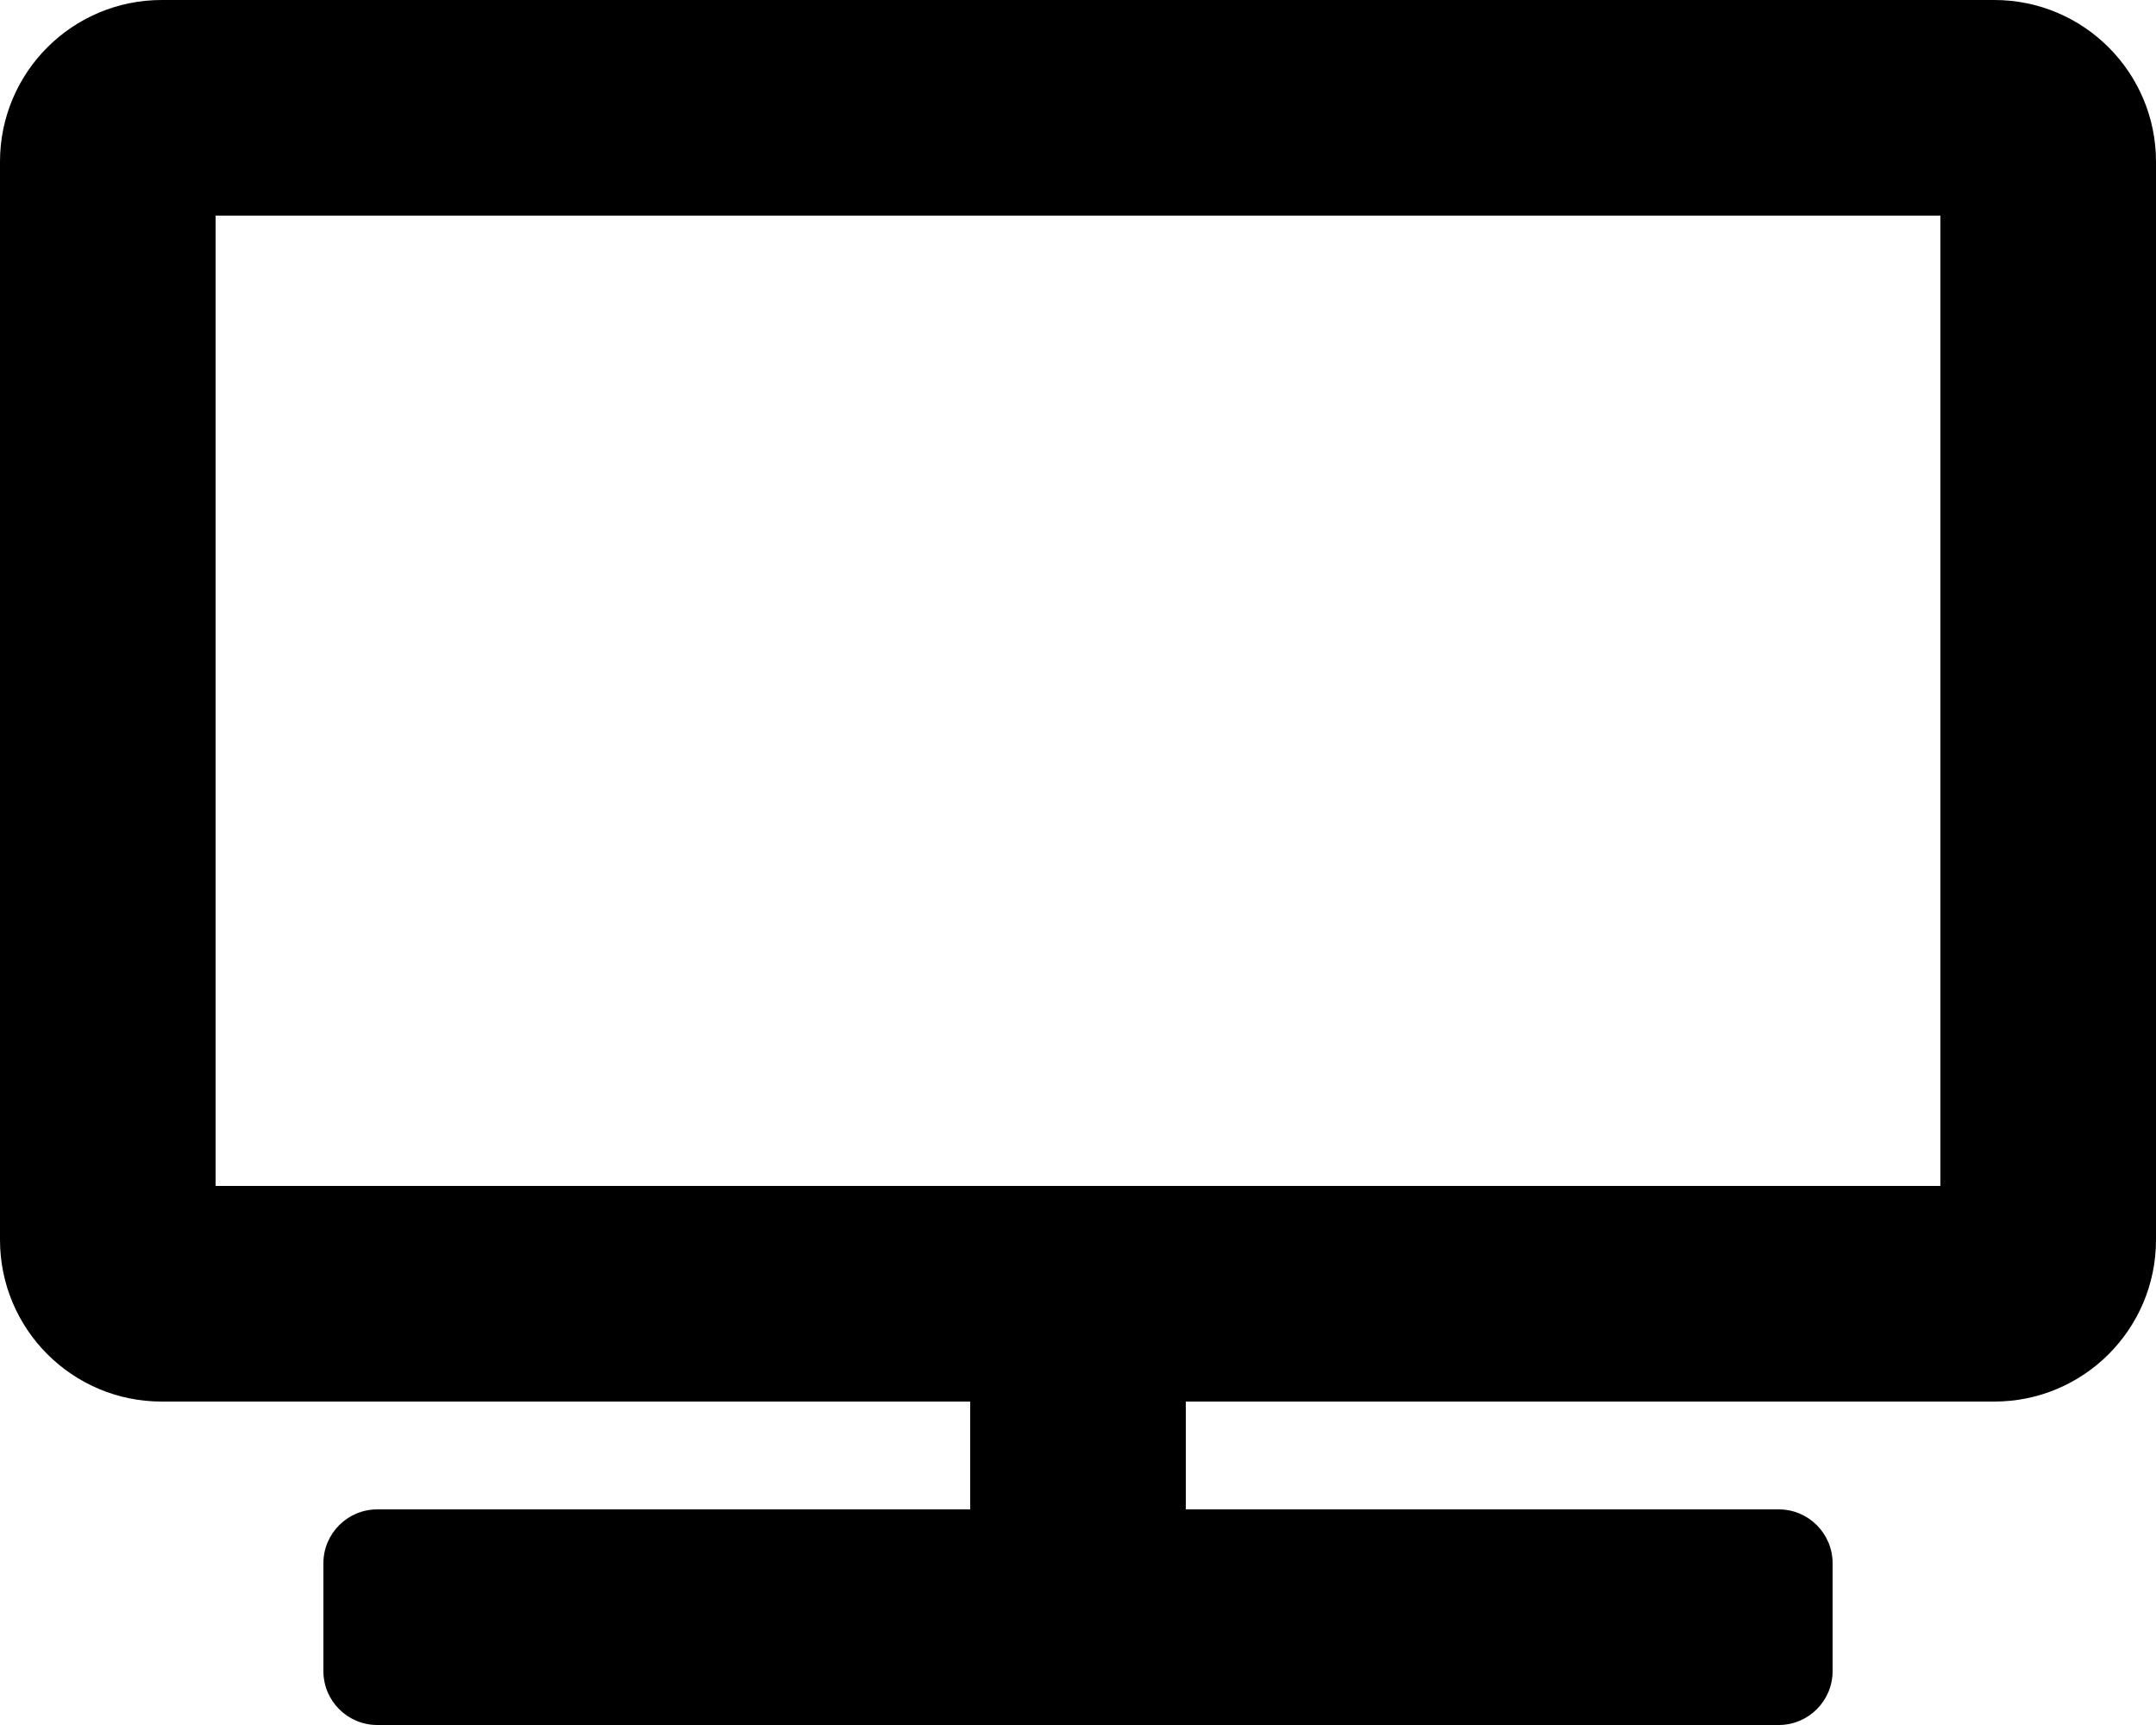
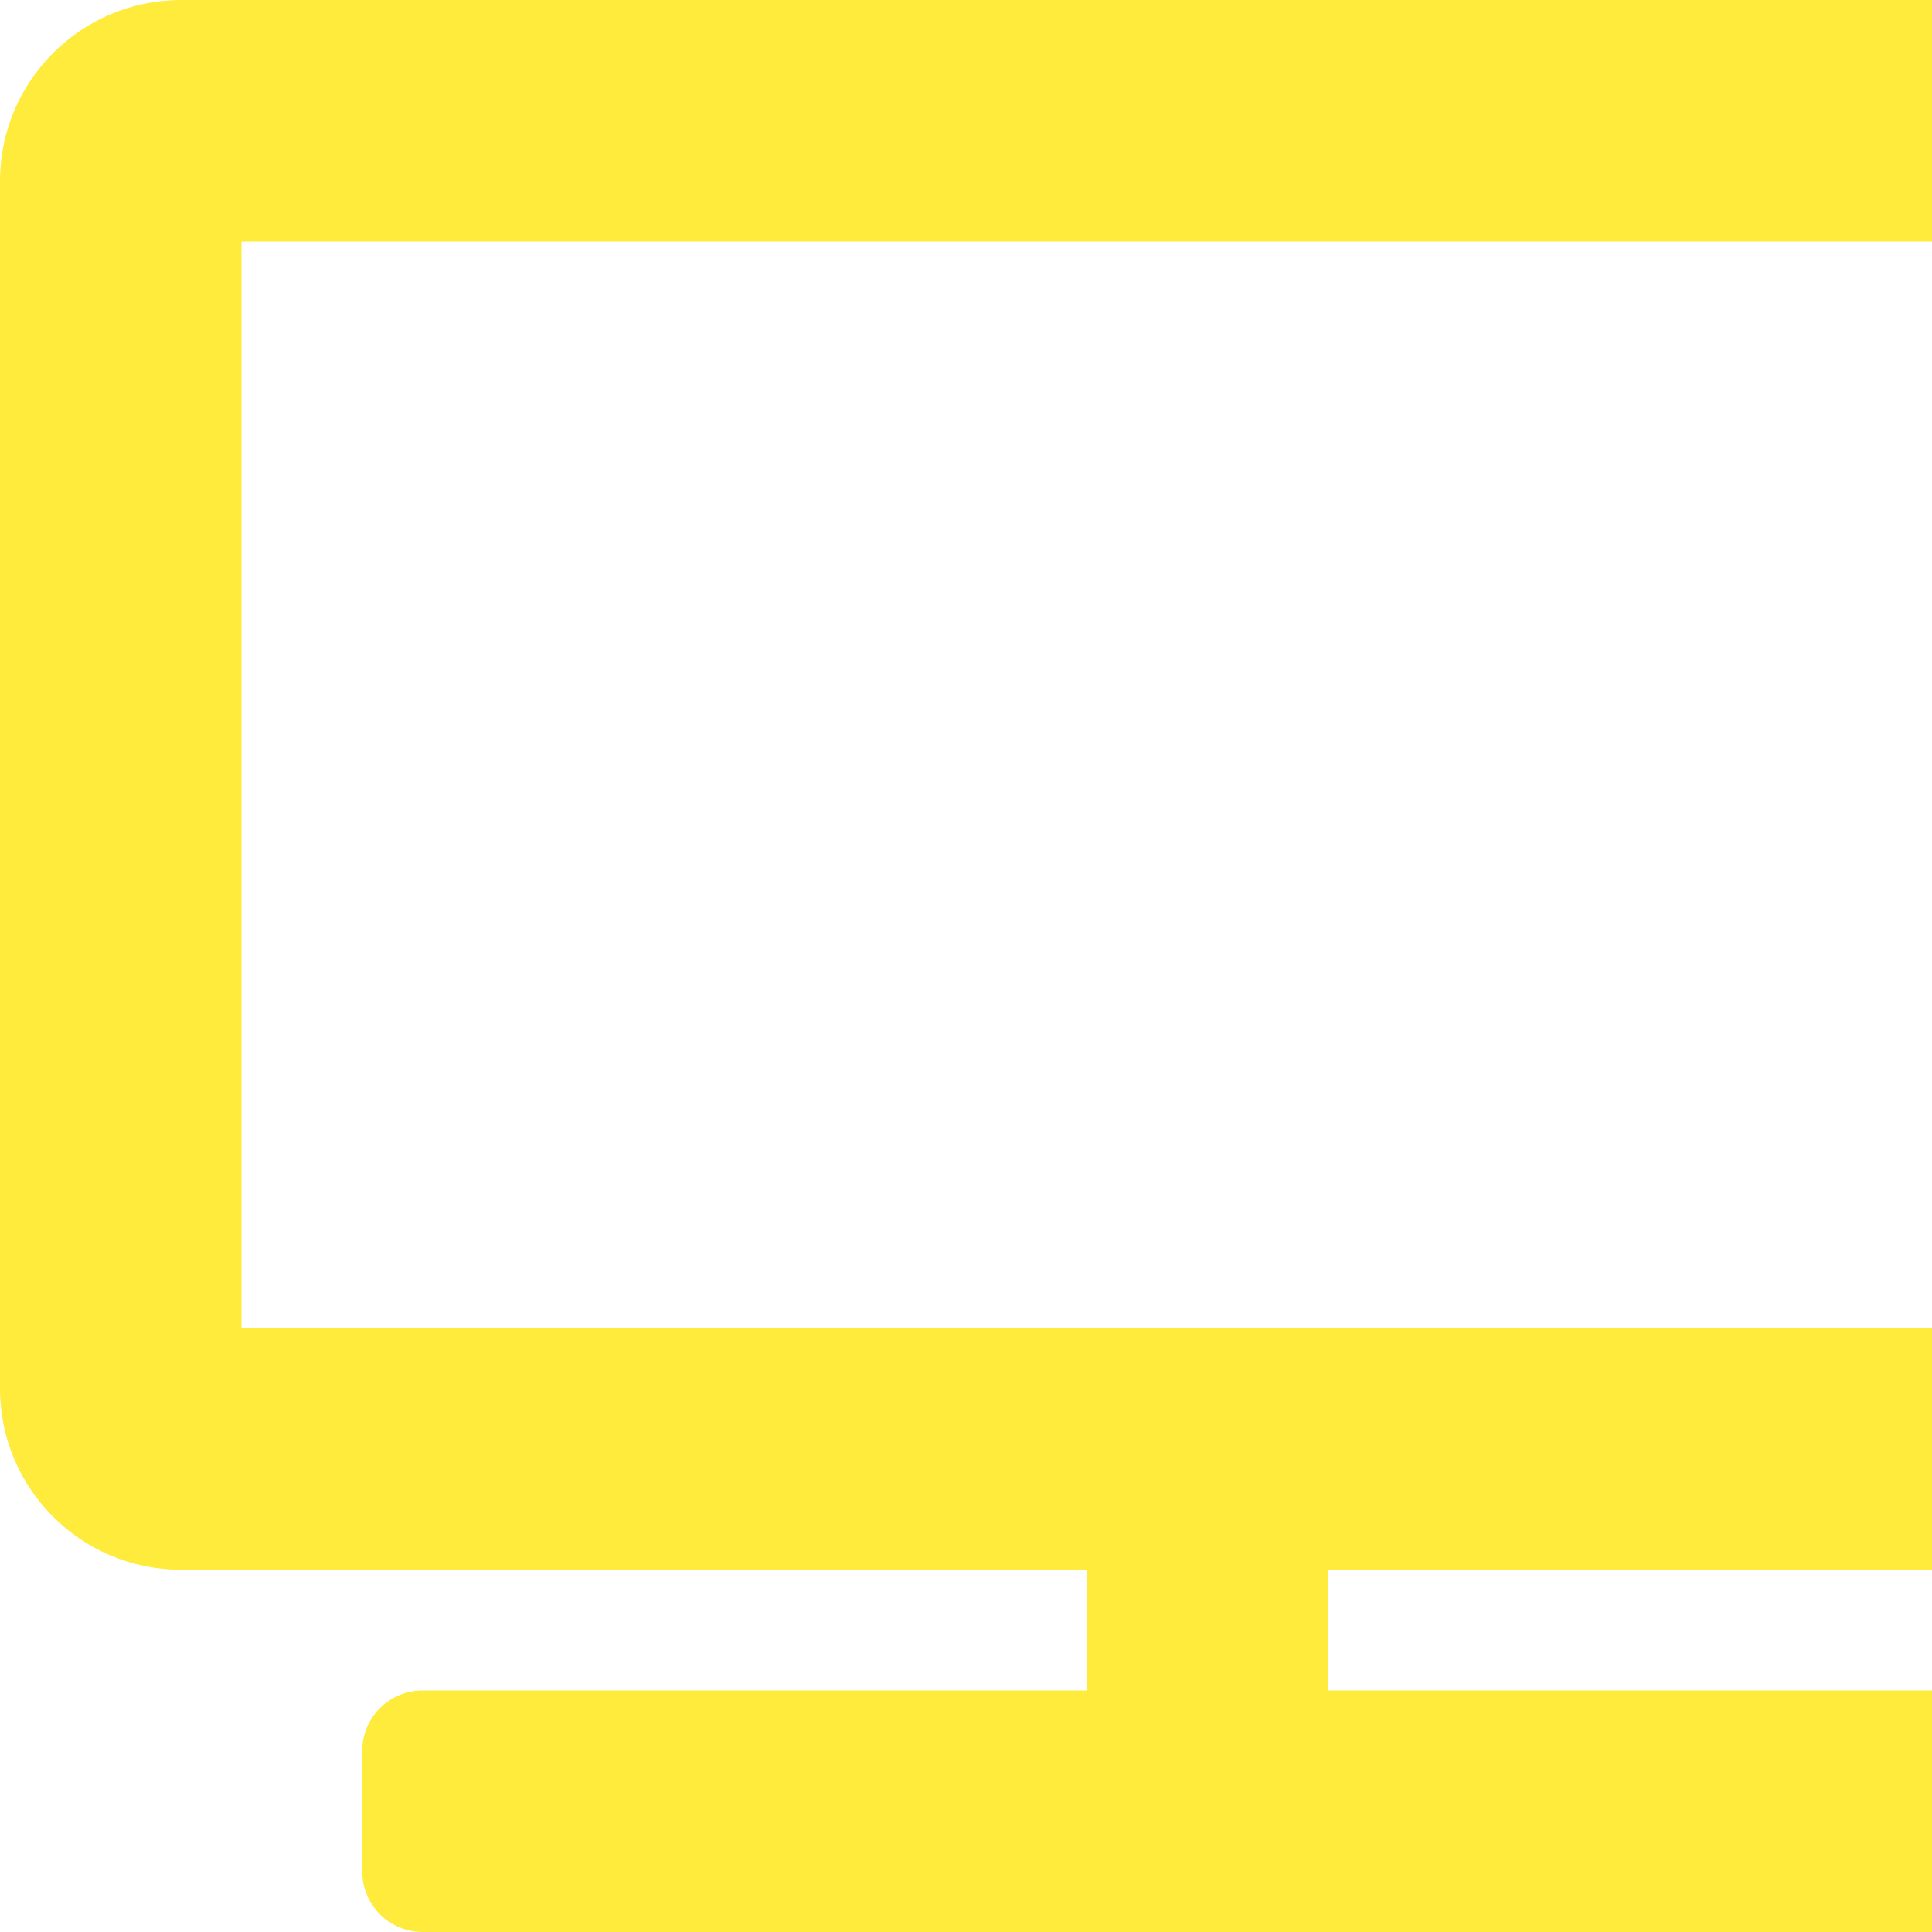
- <svg xmlns="http://www.w3.org/2000/svg" viewBox="0 0 640 512">
-   <path d="M592 0H48A48 48 0 0 0 0 48v320a48 48 0 0 0 48 48h240v32H112a16 16 0 0 0-16 16v32a16 16 0 0 0 16 16h416a16 16 0 0 0 16-16v-32a16 16 0 0 0-16-16H352v-32h240a48 48 0 0 0 48-48V48a48 48 0 0 0-48-48zm-16 352H64V64h512z" />
+ <svg xmlns="http://www.w3.org/2000/svg" height="512pt" viewBox="0 0 512 512" width="512pt">
+   <path style="fill:#ffeb3b;" d="M592 0H48A48 48 0 0 0 0 48v320a48 48 0 0 0 48 48h240v32H112a16 16 0 0 0-16 16v32a16 16 0 0 0 16 16h416a16 16 0 0 0 16-16v-32a16 16 0 0 0-16-16H352v-32h240a48 48 0 0 0 48-48V48a48 48 0 0 0-48-48zm-16 352H64V64h512z" />
</svg>
